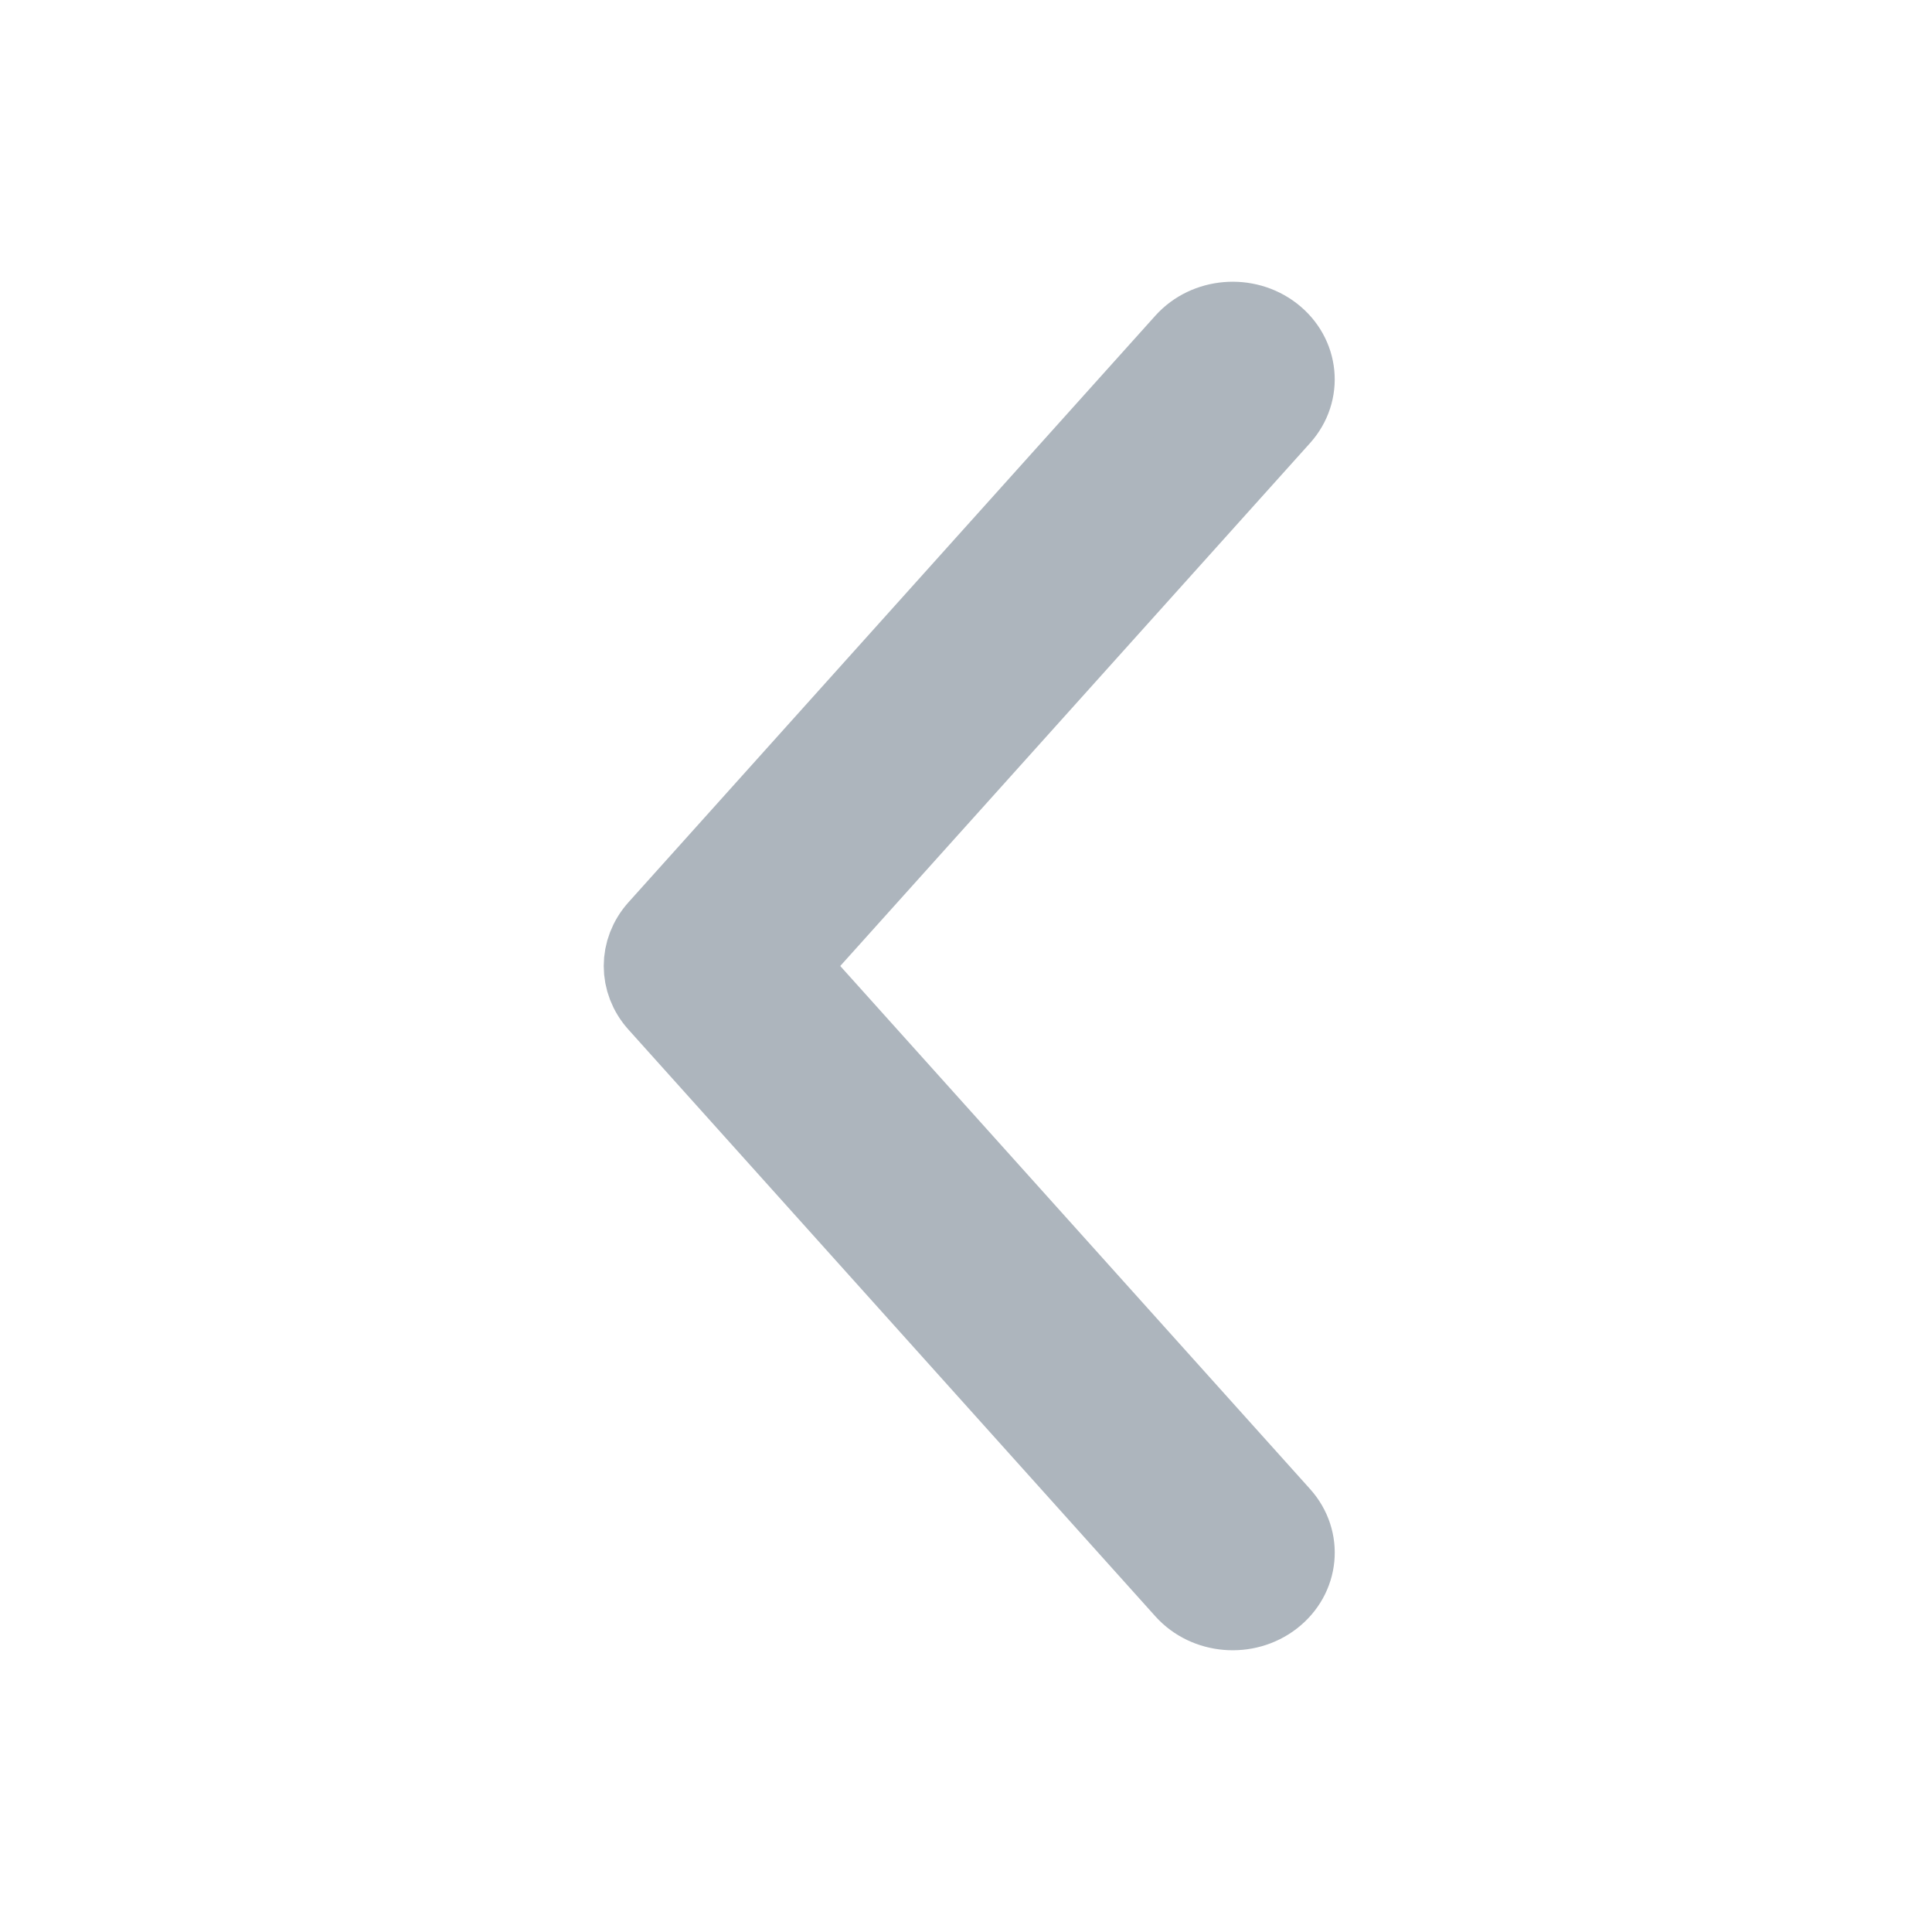
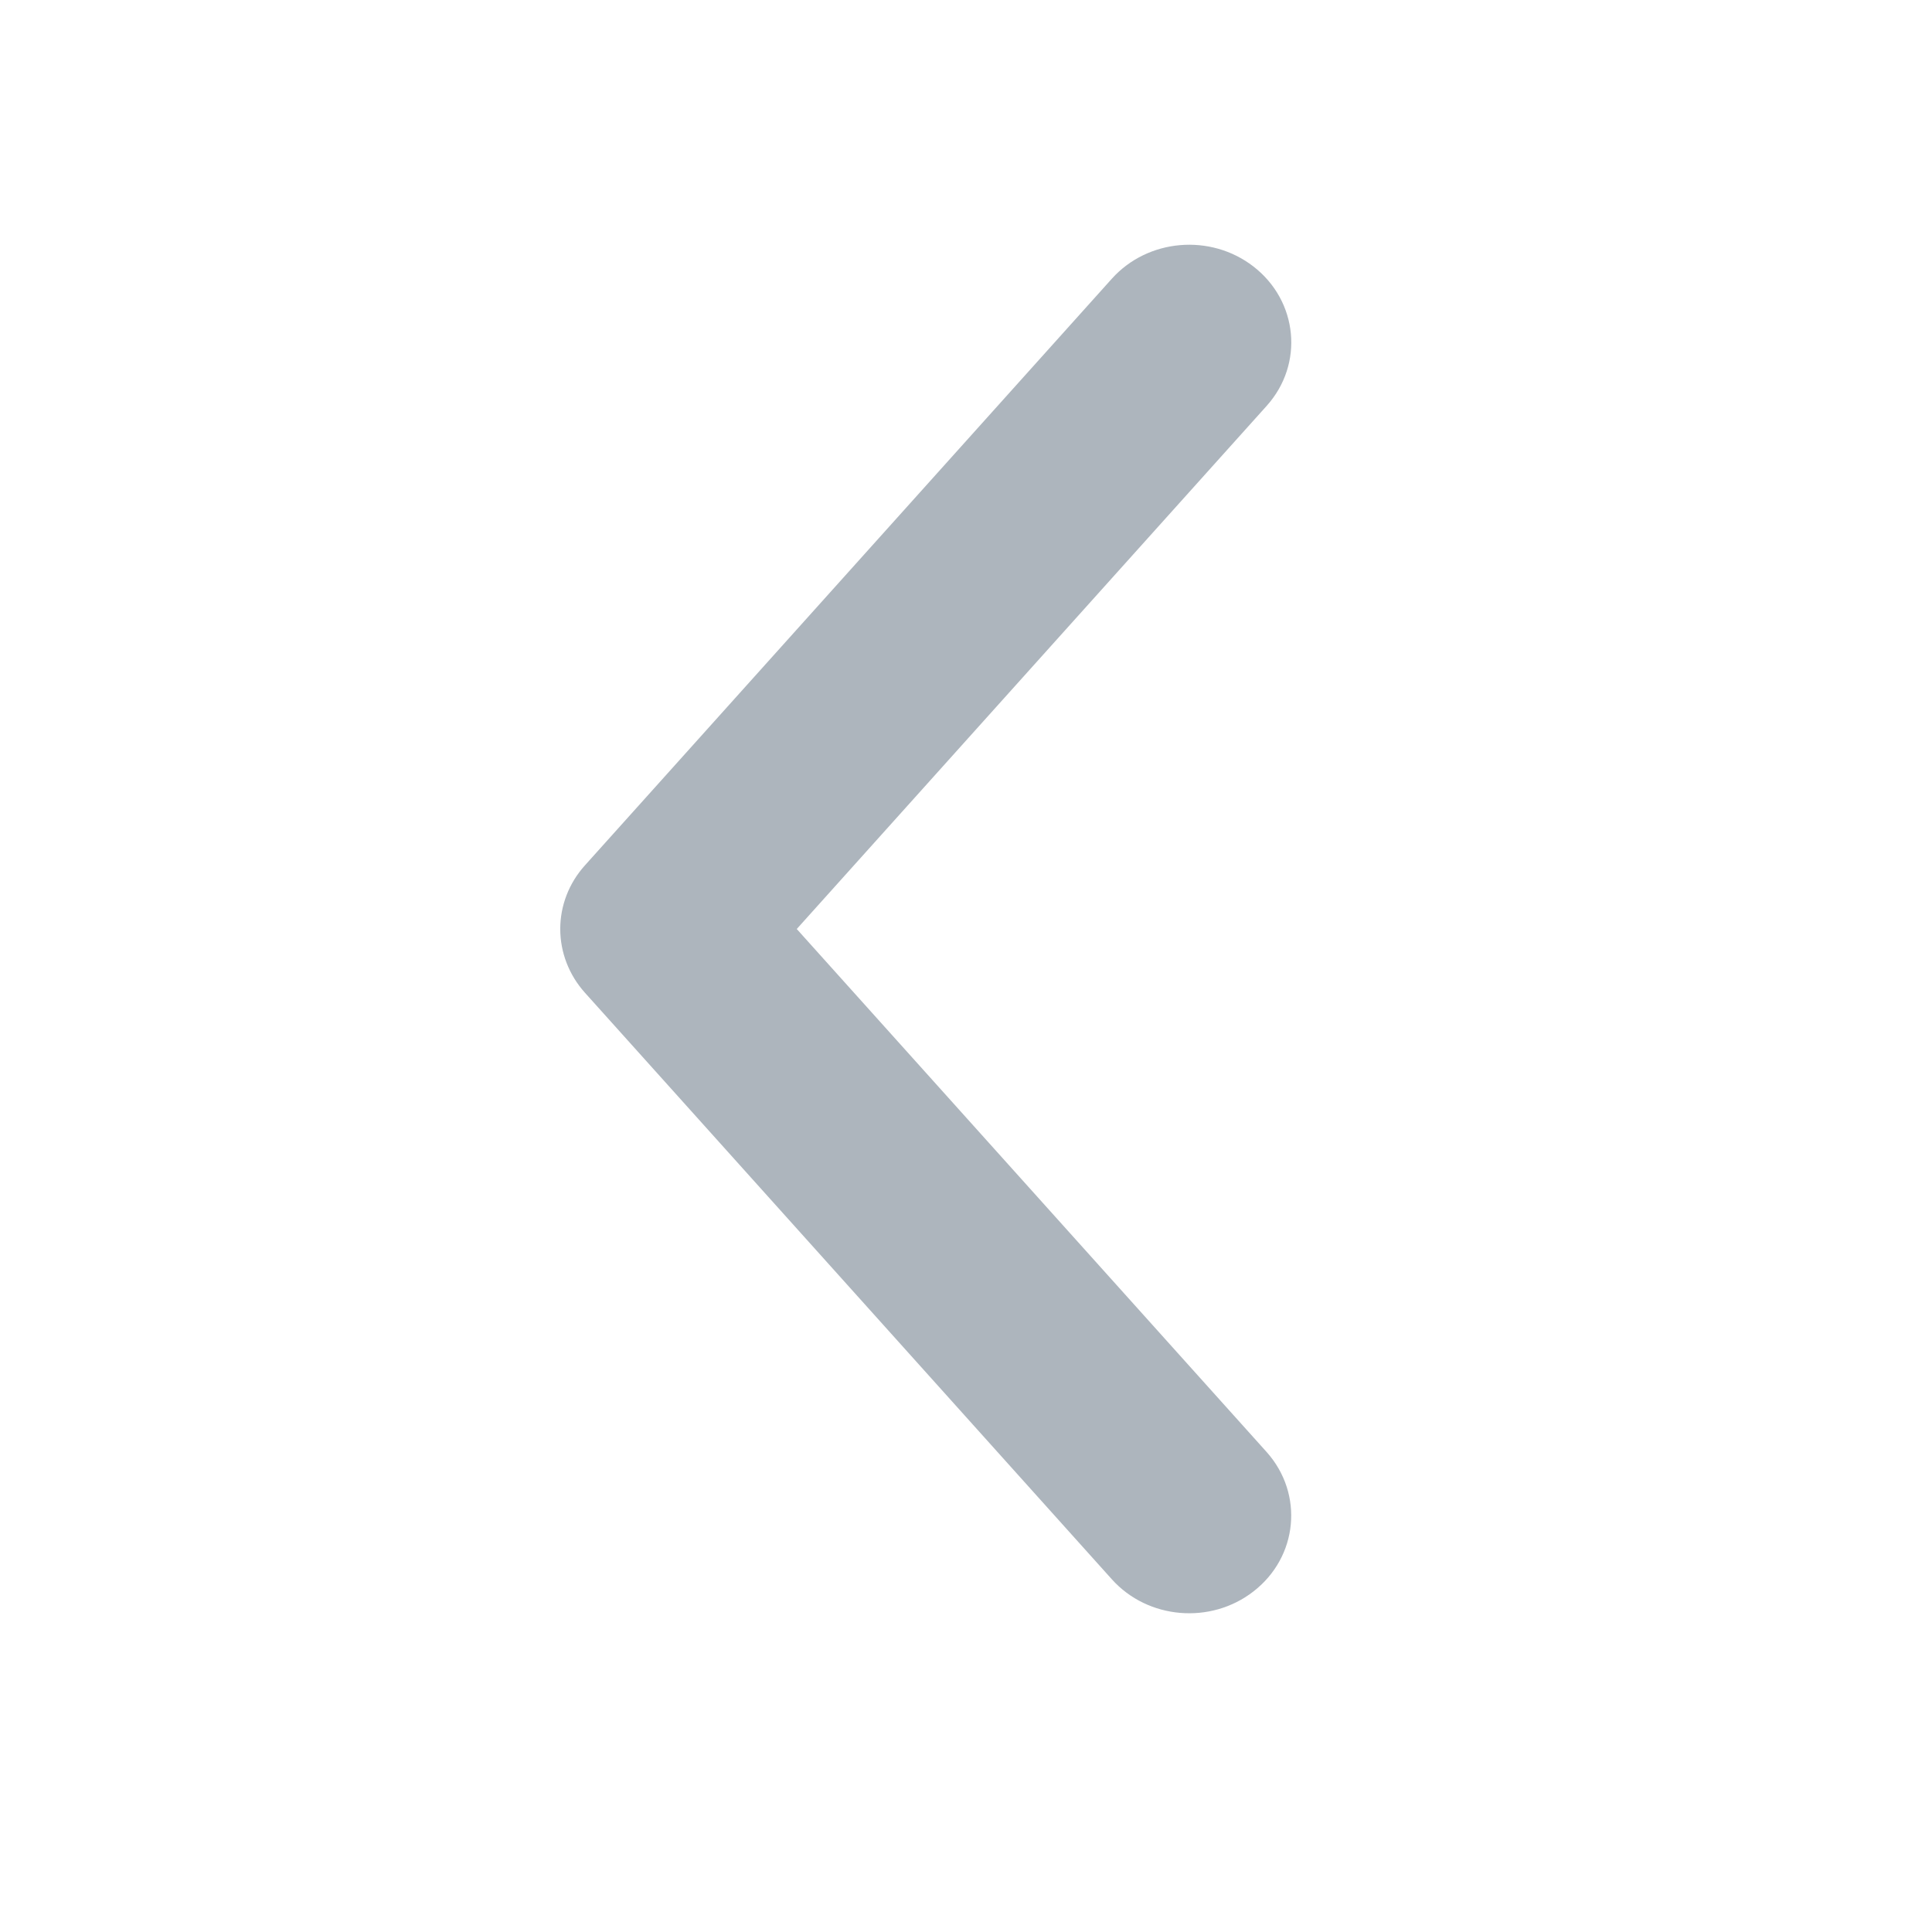
<svg xmlns="http://www.w3.org/2000/svg" width="24px" height="24px" viewBox="0 0 24 24" version="1.1">
  <defs />
-   <g id="chevron_left" stroke="none" stroke-width="1" fill="none" fill-rule="evenodd">
-     <path d="M9.357,19.744 L15.902,12.457 C16.021,12.324 16.081,12.162 16.081,12 C16.081,11.838 16.021,11.676 15.902,11.544 L9.357,4.256 C9.086,3.954 8.602,3.913 8.277,4.165 C7.95,4.418 7.907,4.866 8.178,5.168 L14.315,12 L8.178,18.831 C7.907,19.134 7.951,19.583 8.277,19.835 C8.602,20.087 9.086,20.046 9.357,19.744 Z" id="Shape" stroke="#ADB5BD" fill="#ADB5BD" fill-rule="nonzero" transform="translate(12.0404, 12) scale(-1, -1) translate(-12.0404, -12) " />
+   <g id="chevron_right" stroke="none" stroke-width="1" fill="none" fill-rule="evenodd">
+     <path d="M19.73,15.61 C19.302,16.164 18.519,16.241 17.997,15.775 L11.5,9.938 L5.002,15.775 C4.482,16.242 3.699,16.165 3.27,15.611 C2.858,15.079 2.924,14.299 3.422,13.852 L10.709,7.307 C10.93,7.108 11.21,7 11.5,7 C11.789,7 12.07,7.108 12.291,7.306 L19.578,13.852 C20.076,14.299 20.142,15.079 19.73,15.61 Z" id="Shape" fill="#ADB5BD" fill-rule="nonzero" transform="translate(11.50004, 11.54045) scale(-1, 1) rotate(90) translate(-11.50004, -11.54045) " />
  </g>
</svg>
